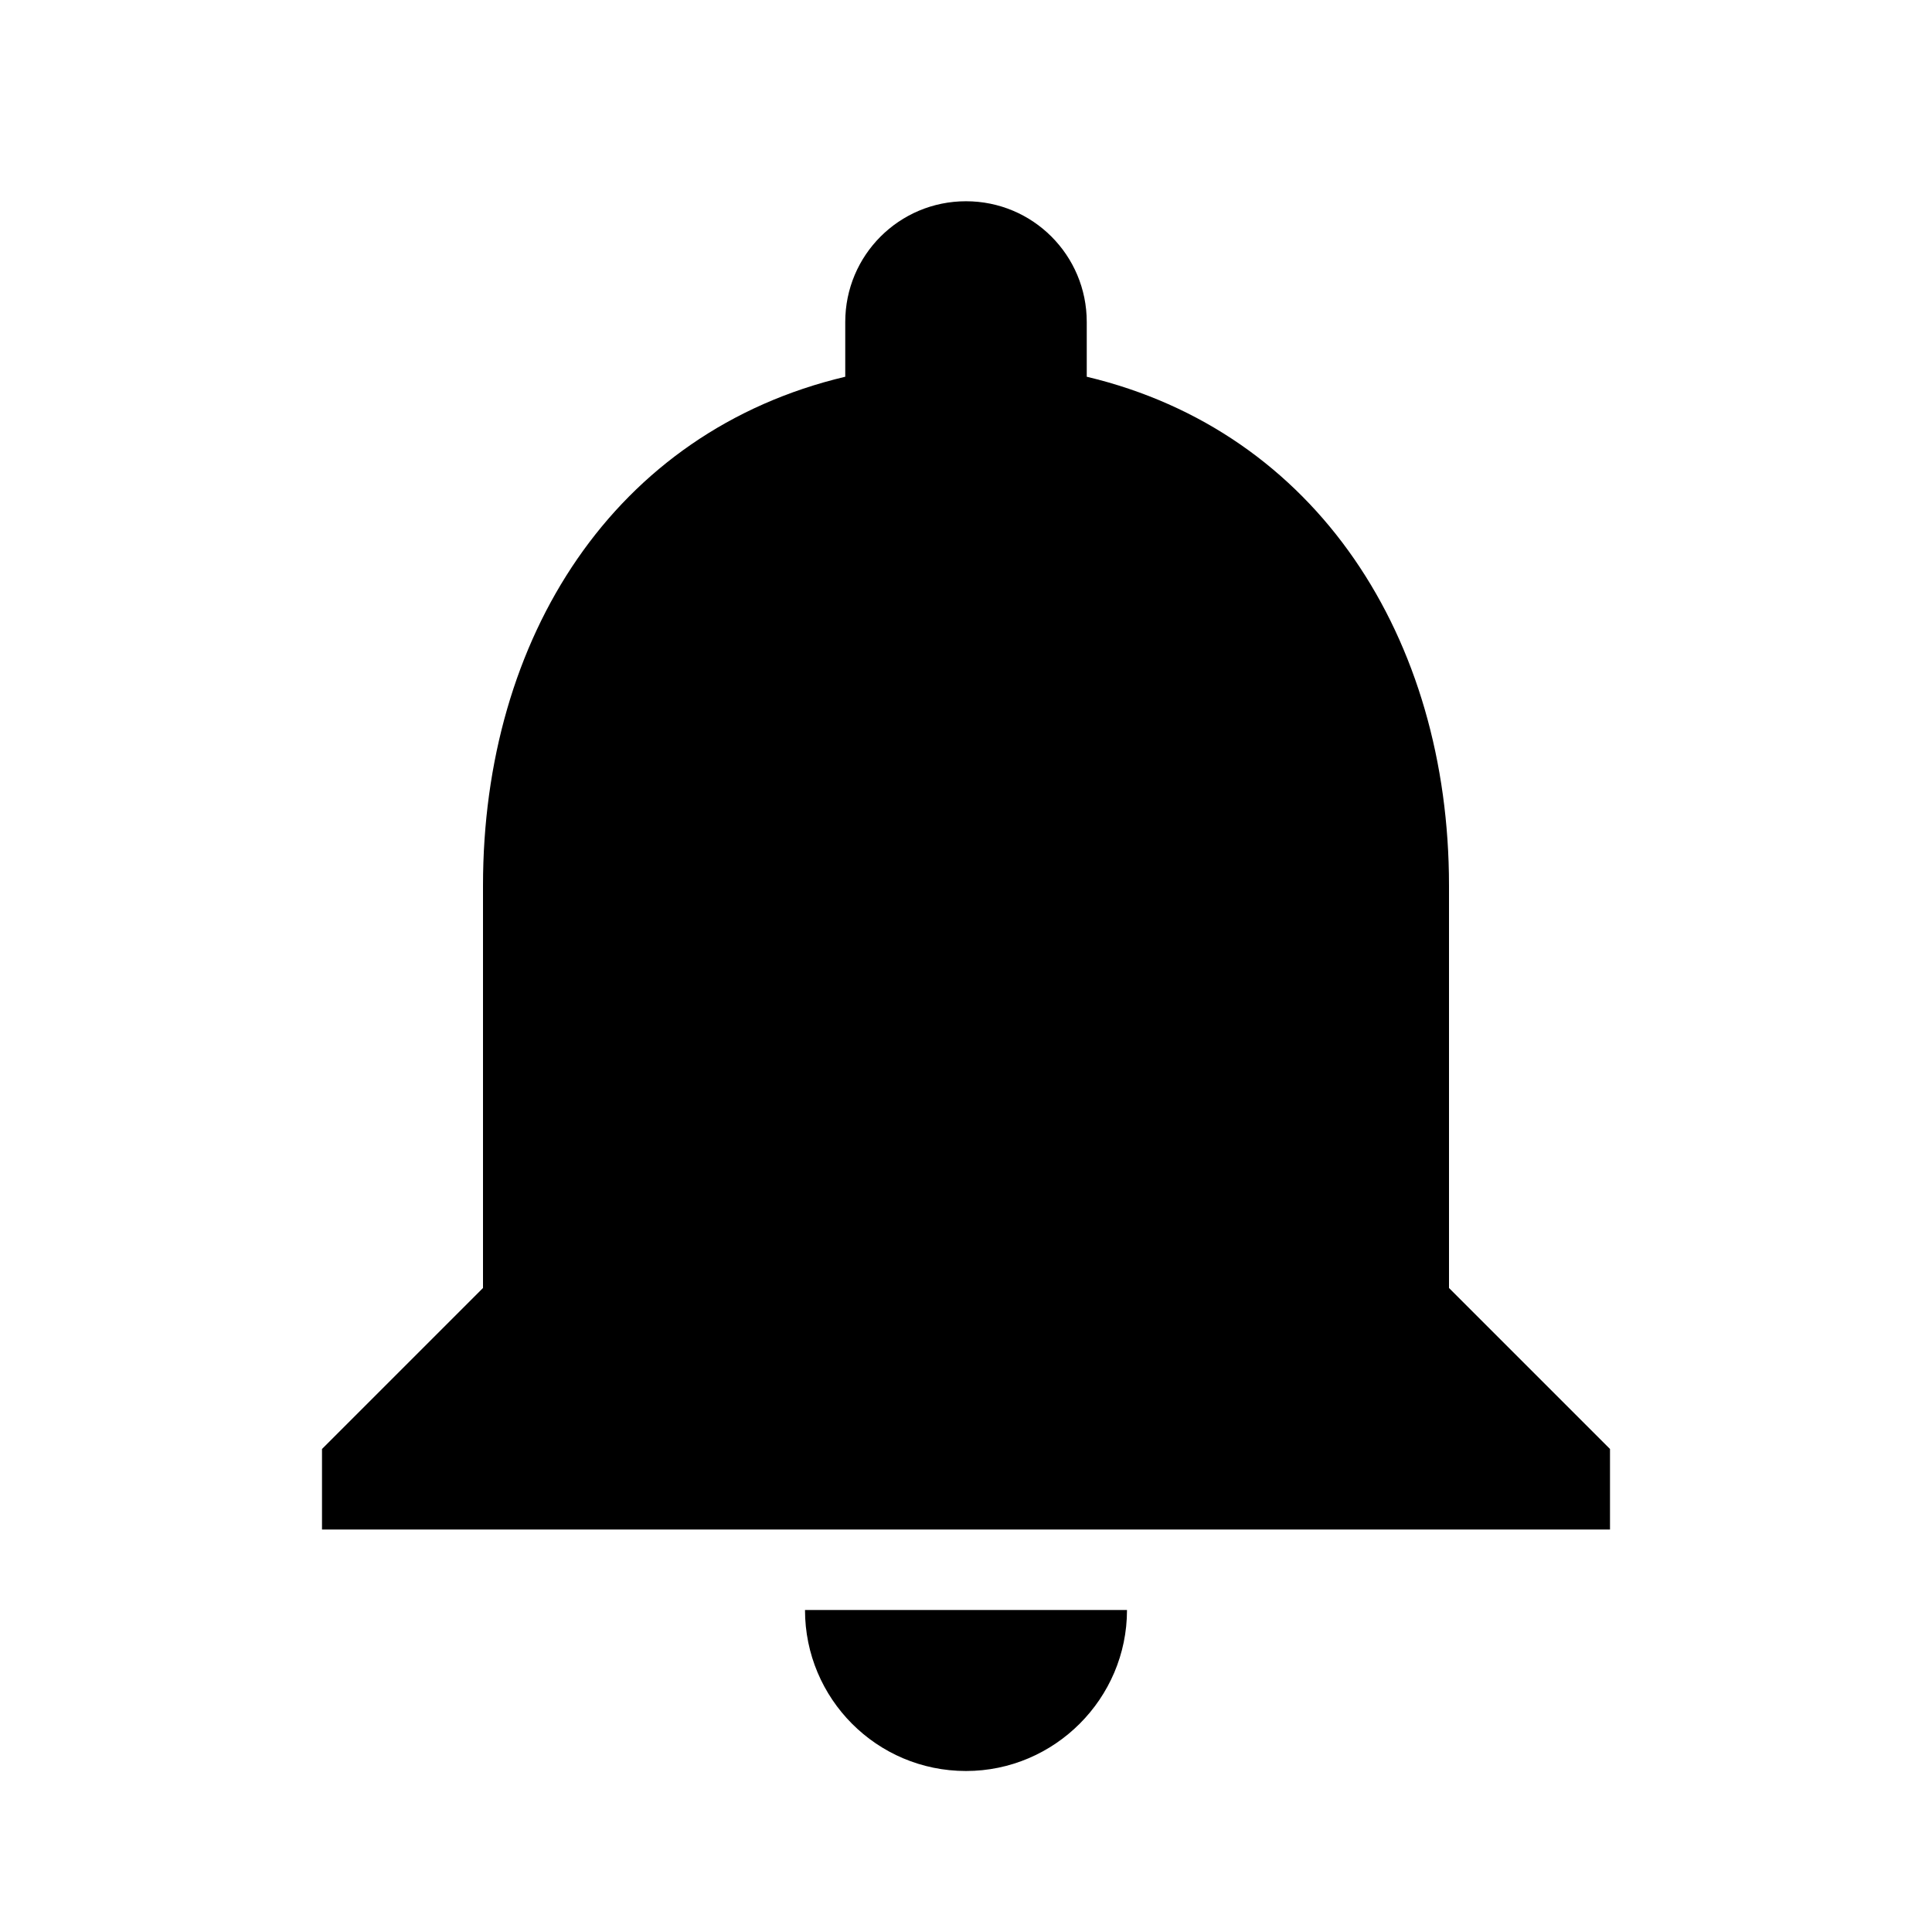
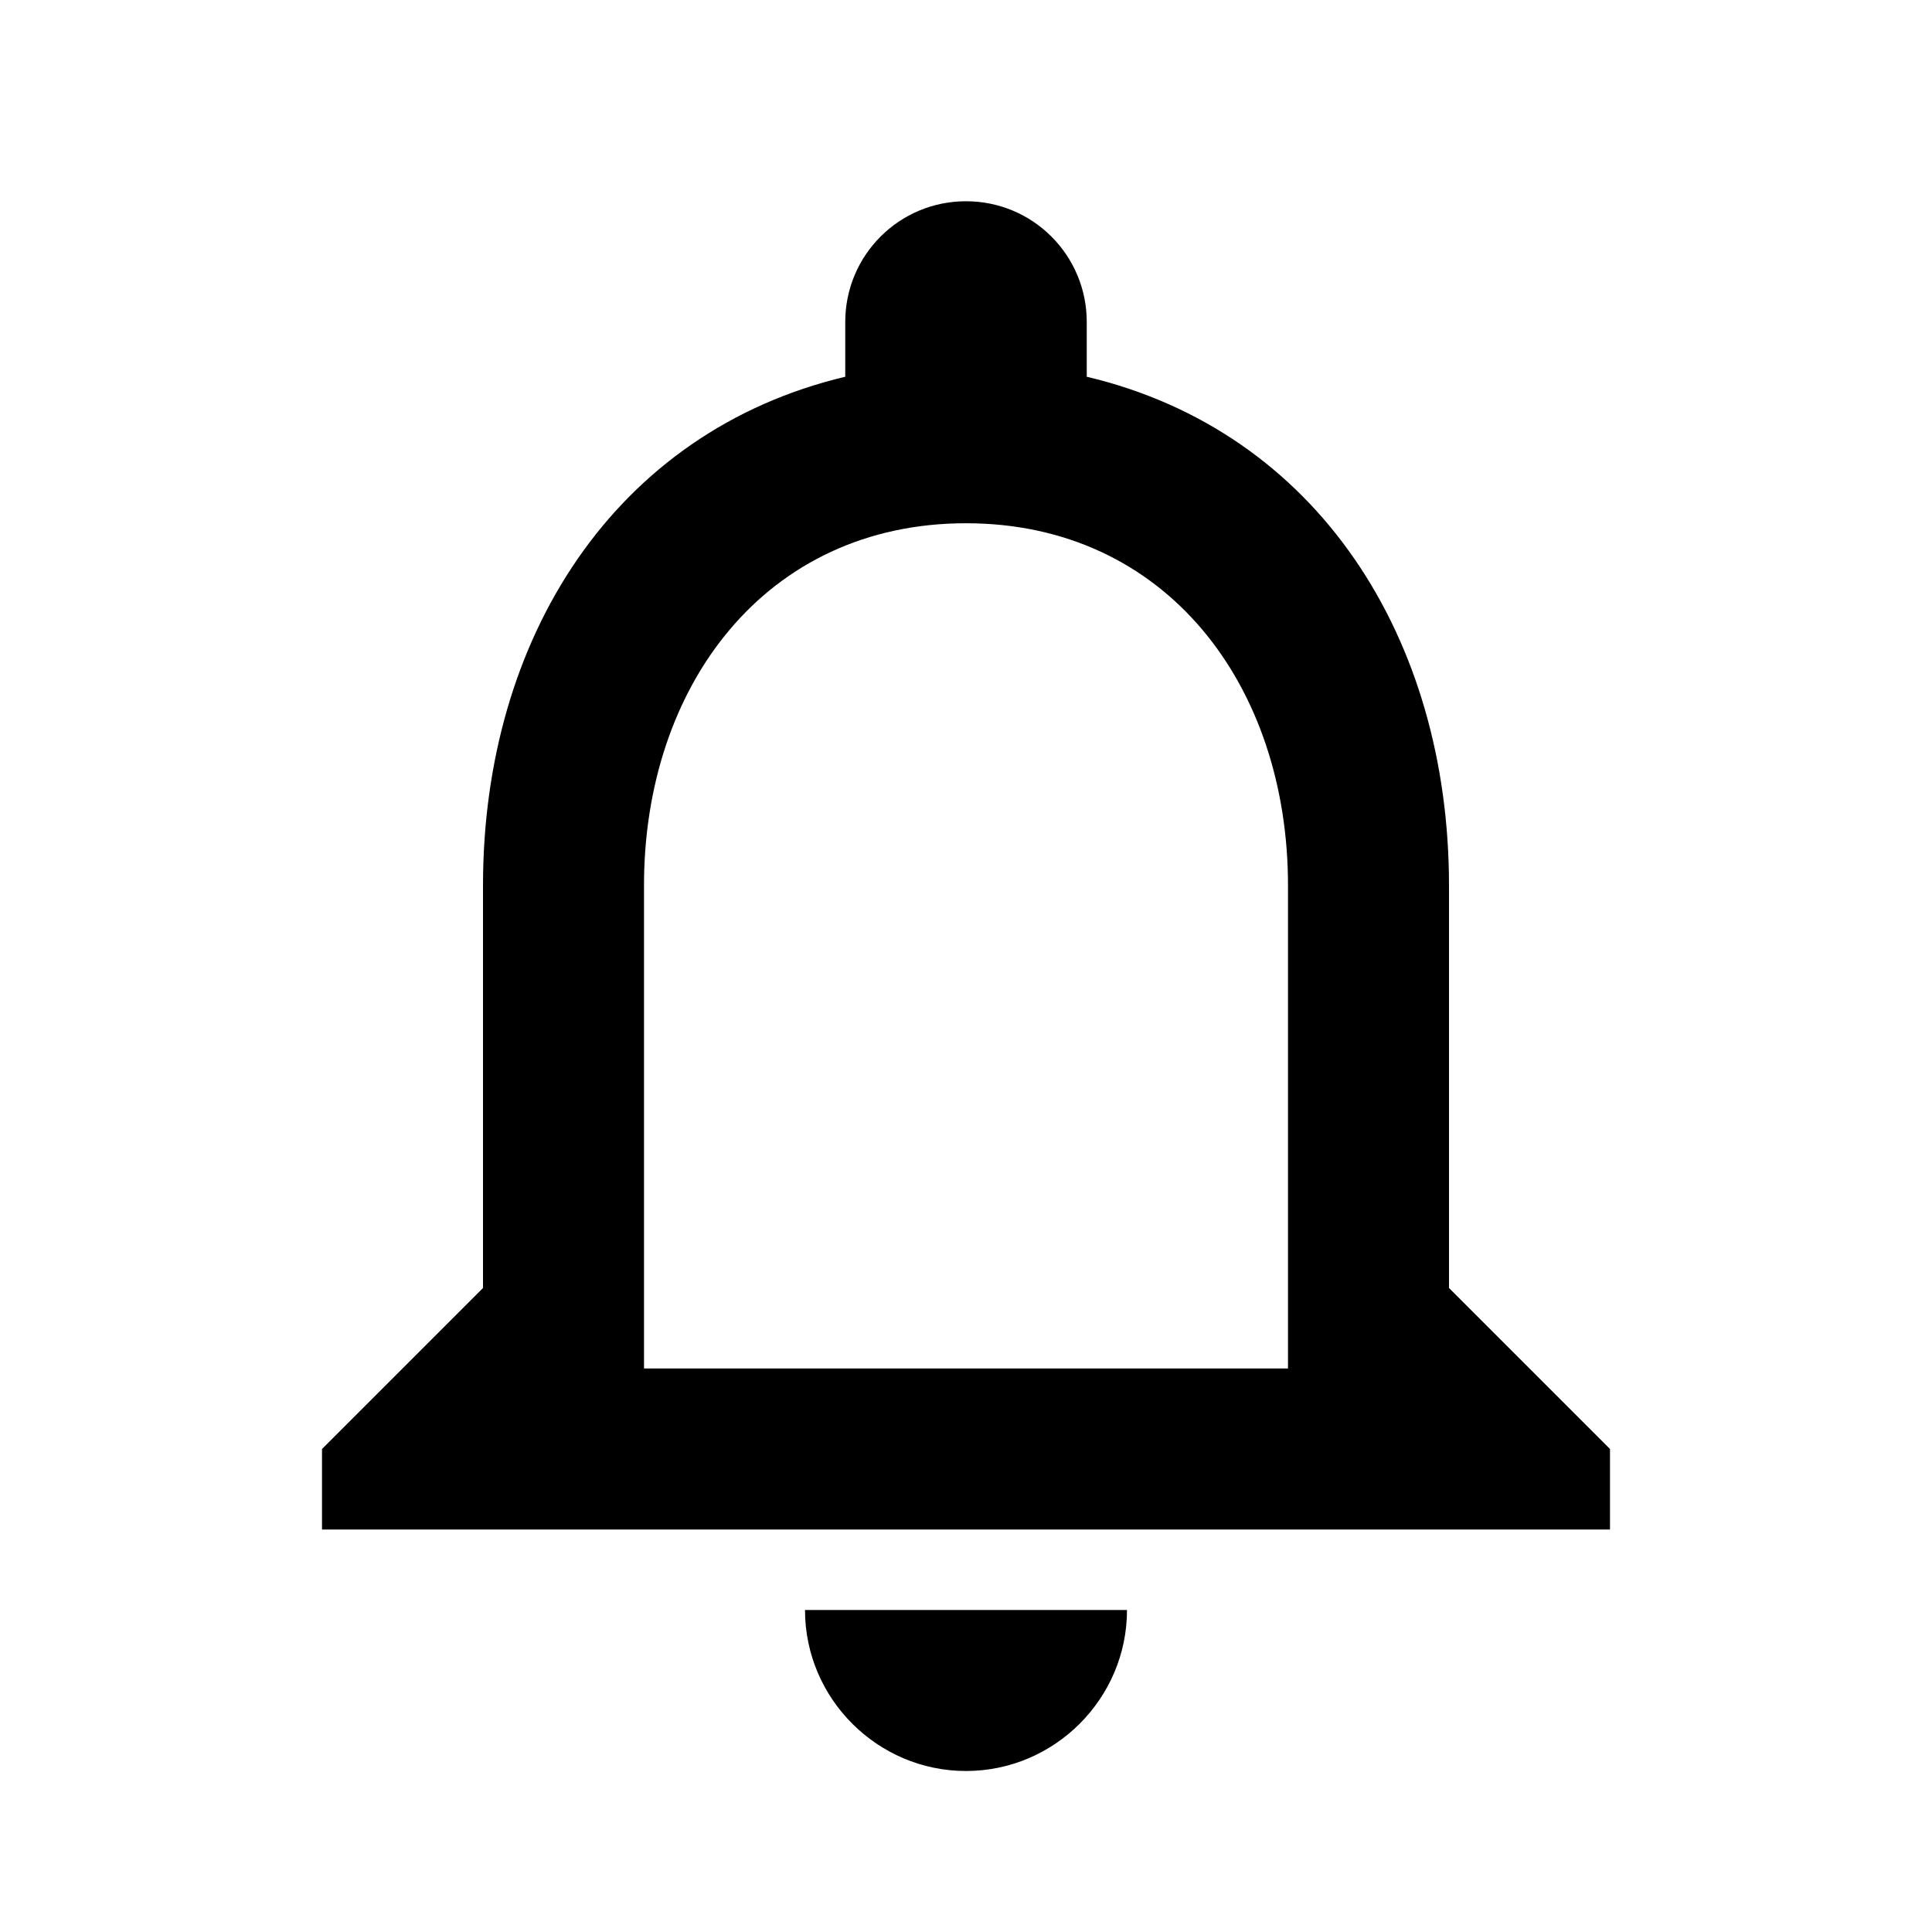
<svg xmlns="http://www.w3.org/2000/svg" height="24px" viewBox="0 0 24 24" width="24px" fill="#000000">
-   <path d="M12 22c1.1 0 2-.9 2-2h-4c0 1.1.89 2 2 2zm6-6v-5c0-3.07-1.64-5.64-4.5-6.32V4c0-.83-.67-1.5-1.5-1.5s-1.5.67-1.5 1.5v.68C7.63 5.36 6 7.92 6 11v5l-2 2v1h16v-1l-2-2z" />
+   <path d="M0 0h24v24H0V0z" fill="none" />
+   <path d="M12 22c1.1 0 2-.9 2-2h-4c0 1.1.9 2 2 2zm6-6v-5c0-3.07-1.63-5.64-4.5-6.32V4c0-.83-.67-1.5-1.5-1.5s-1.5.67-1.5 1.5v.68C7.64 5.36 6 7.92 6 11v5l-2 2v1h16v-1l-2-2zm-2 1H8v-6c0-2.48 1.51-4.5 4-4.5s4 2.02 4 4.5v6z" />
</svg>
